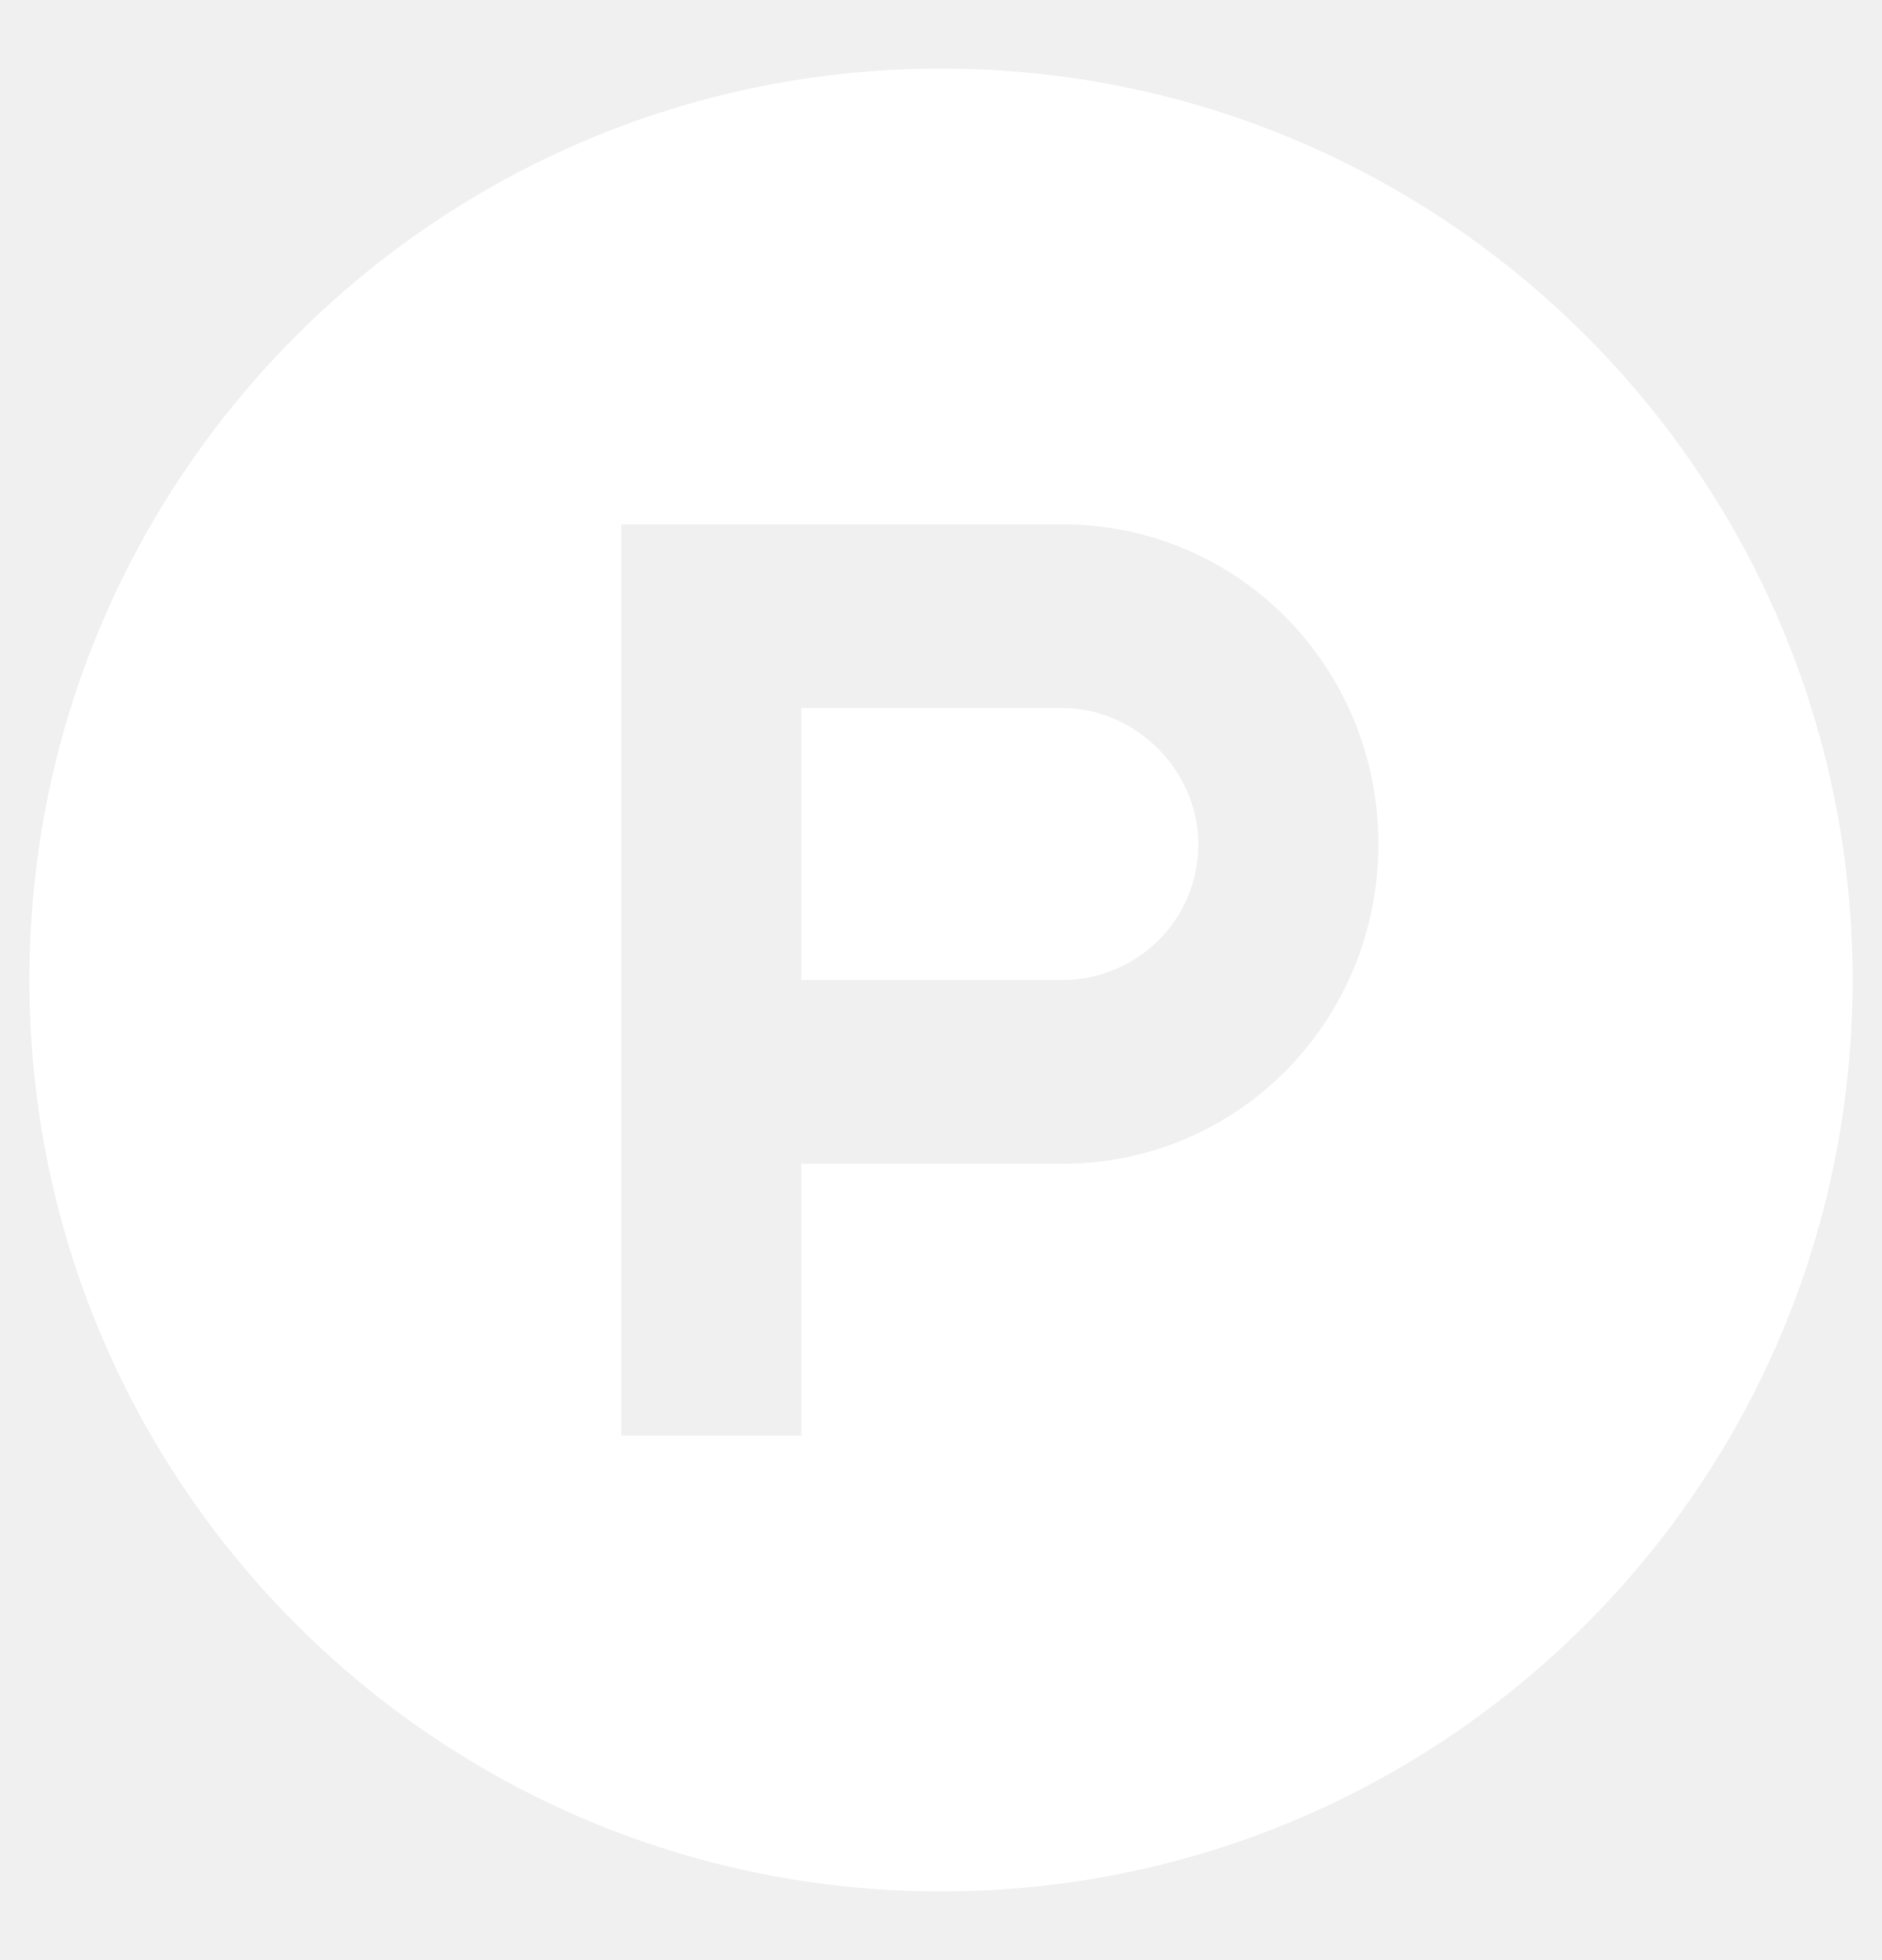
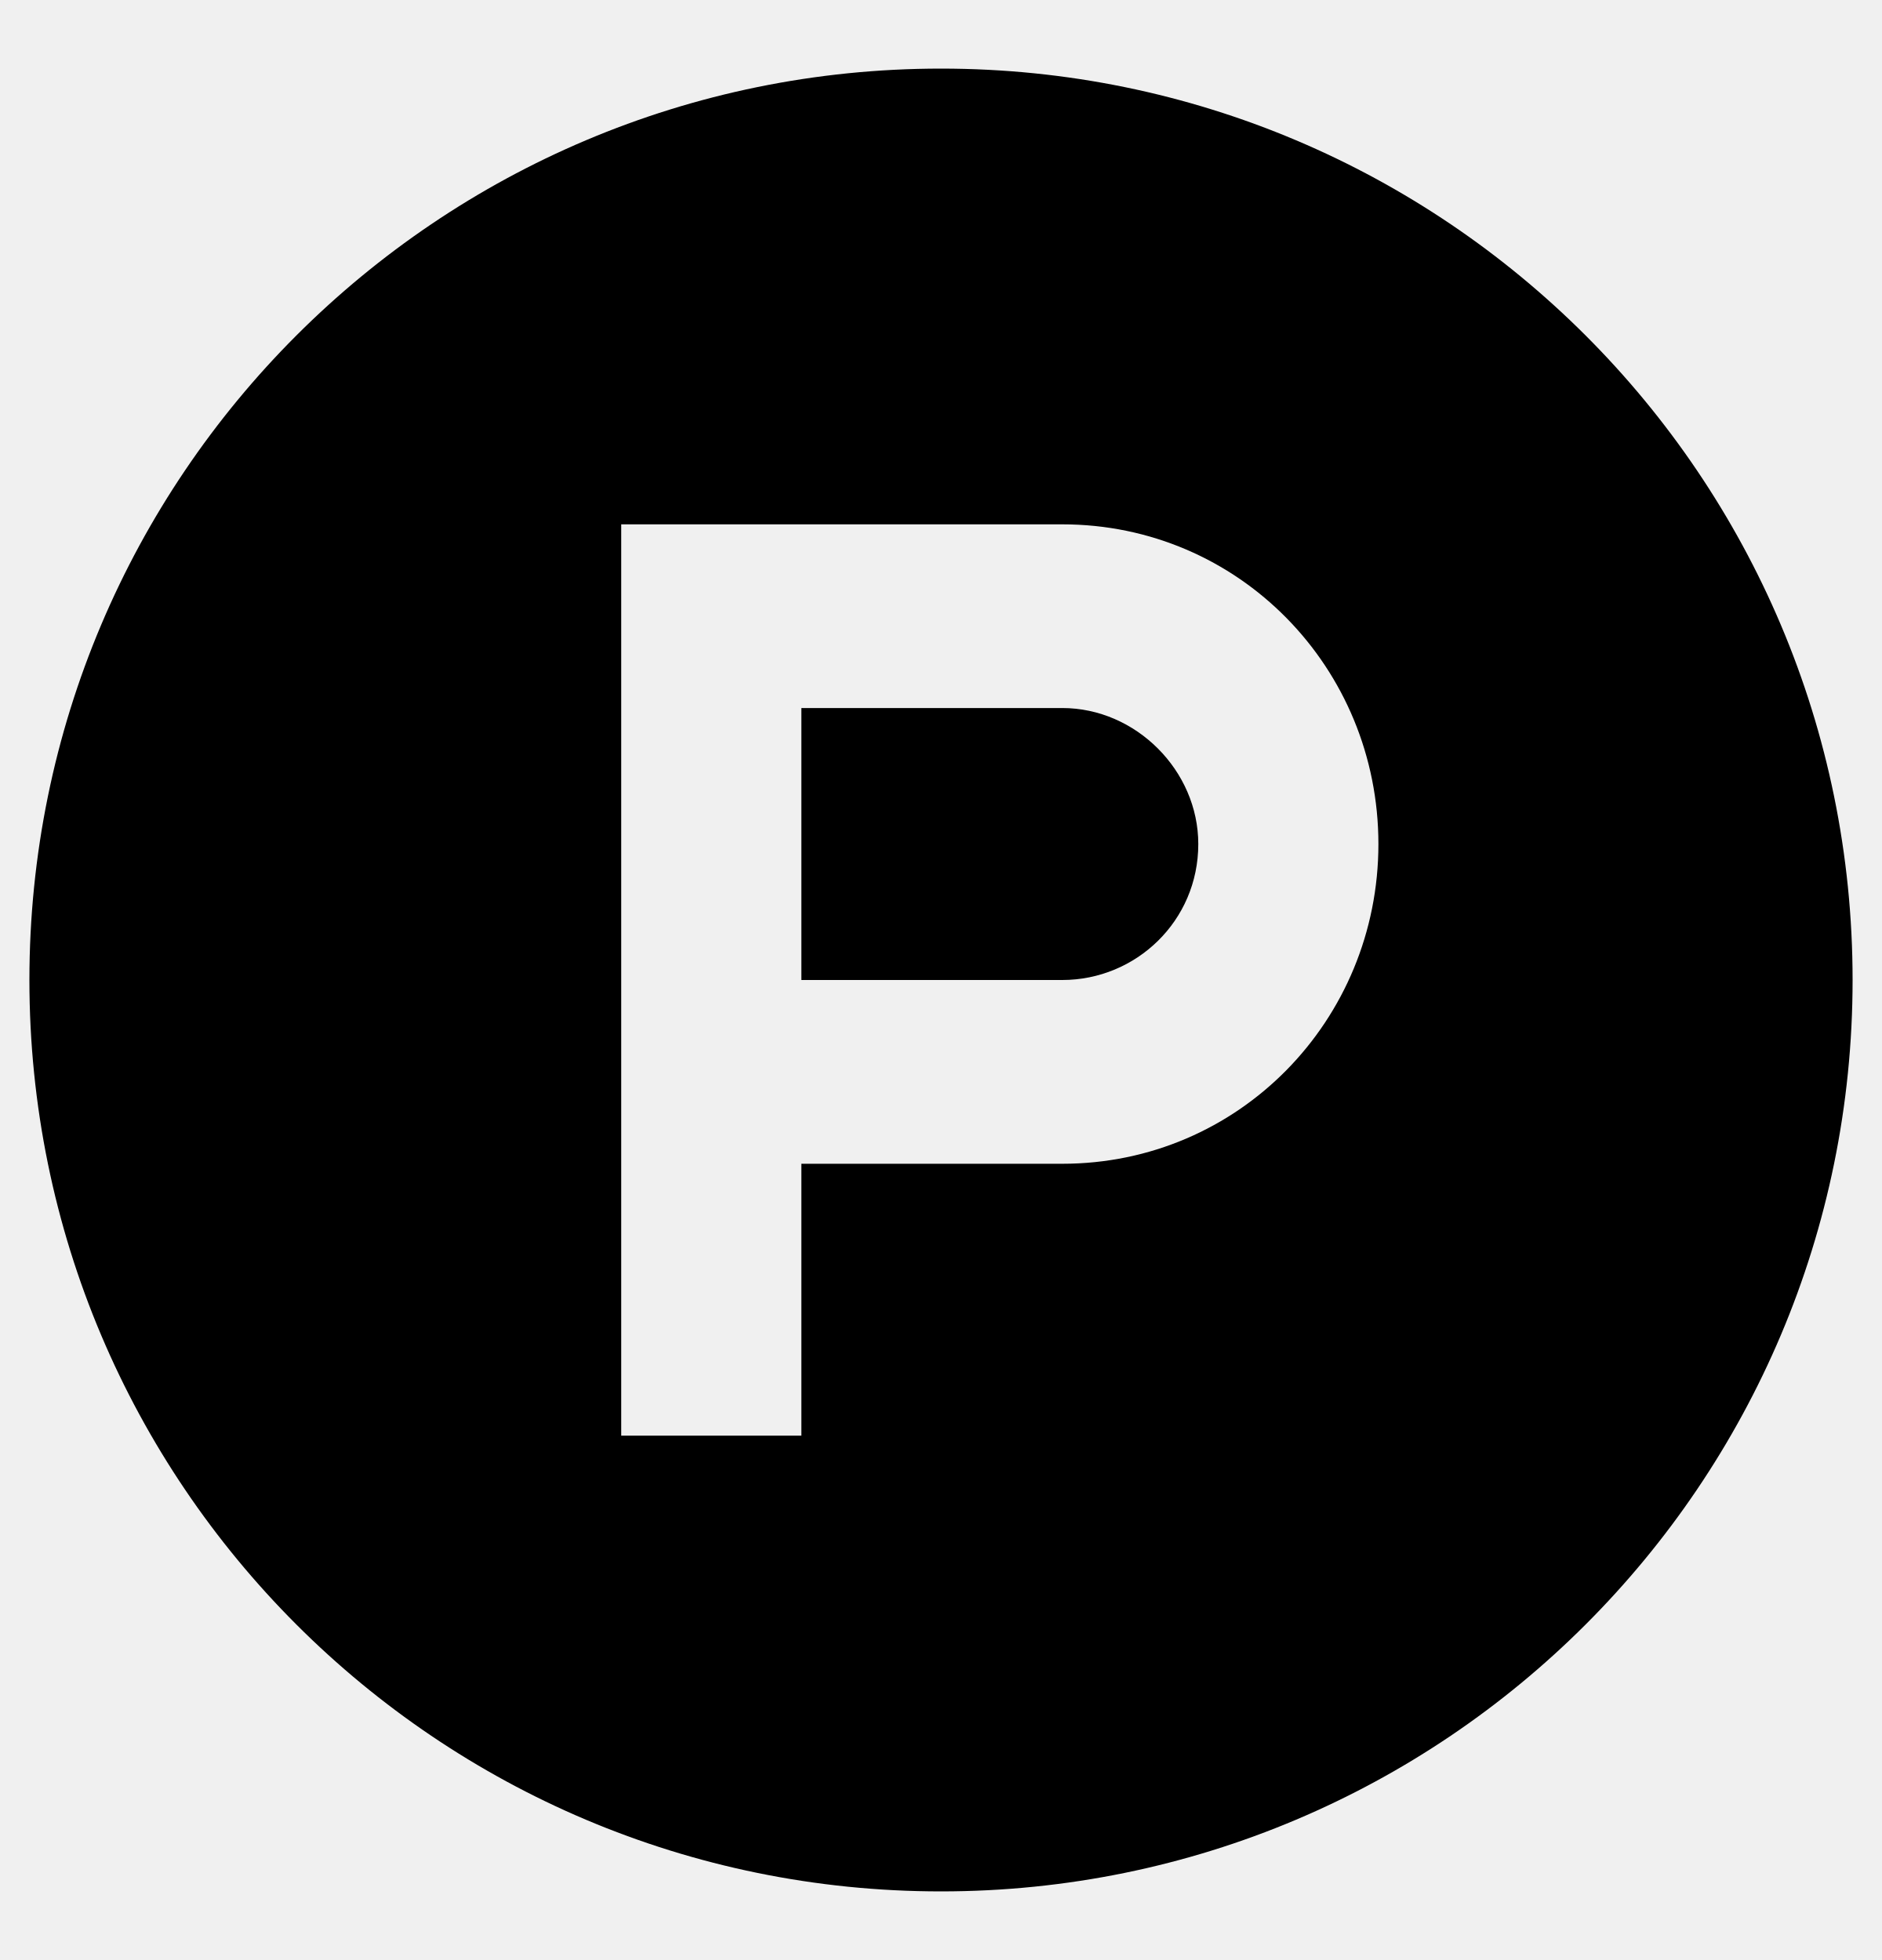
<svg xmlns="http://www.w3.org/2000/svg" width="24" height="25" viewBox="0 0 24 25" fill="none">
-   <path d="M15.281 10.766C15.281 11.75 14.484 12.5 13.547 12.5H10.219V9.031H13.547C14.484 9.031 15.281 9.828 15.281 10.766ZM23.625 12.5C23.625 18.922 18.422 24.125 12 24.125C5.578 24.125 0.375 18.922 0.375 12.5C0.375 6.078 5.578 0.875 12 0.875C18.422 0.875 23.625 6.078 23.625 12.5ZM17.578 10.766C17.578 8.516 15.797 6.688 13.547 6.688H7.922V18.312H10.219V14.844H13.547C15.797 14.844 17.578 13.016 17.578 10.766Z" fill="white" />
+   <path d="M15.281 10.766C15.281 11.75 14.484 12.5 13.547 12.5H10.219V9.031H13.547C14.484 9.031 15.281 9.828 15.281 10.766ZM23.625 12.5C23.625 18.922 18.422 24.125 12 24.125C5.578 24.125 0.375 18.922 0.375 12.5C0.375 6.078 5.578 0.875 12 0.875C18.422 0.875 23.625 6.078 23.625 12.5ZM17.578 10.766C17.578 8.516 15.797 6.688 13.547 6.688H7.922V18.312H10.219V14.844H13.547C15.797 14.844 17.578 13.016 17.578 10.766Z" fill="currentColor" />
</svg>
